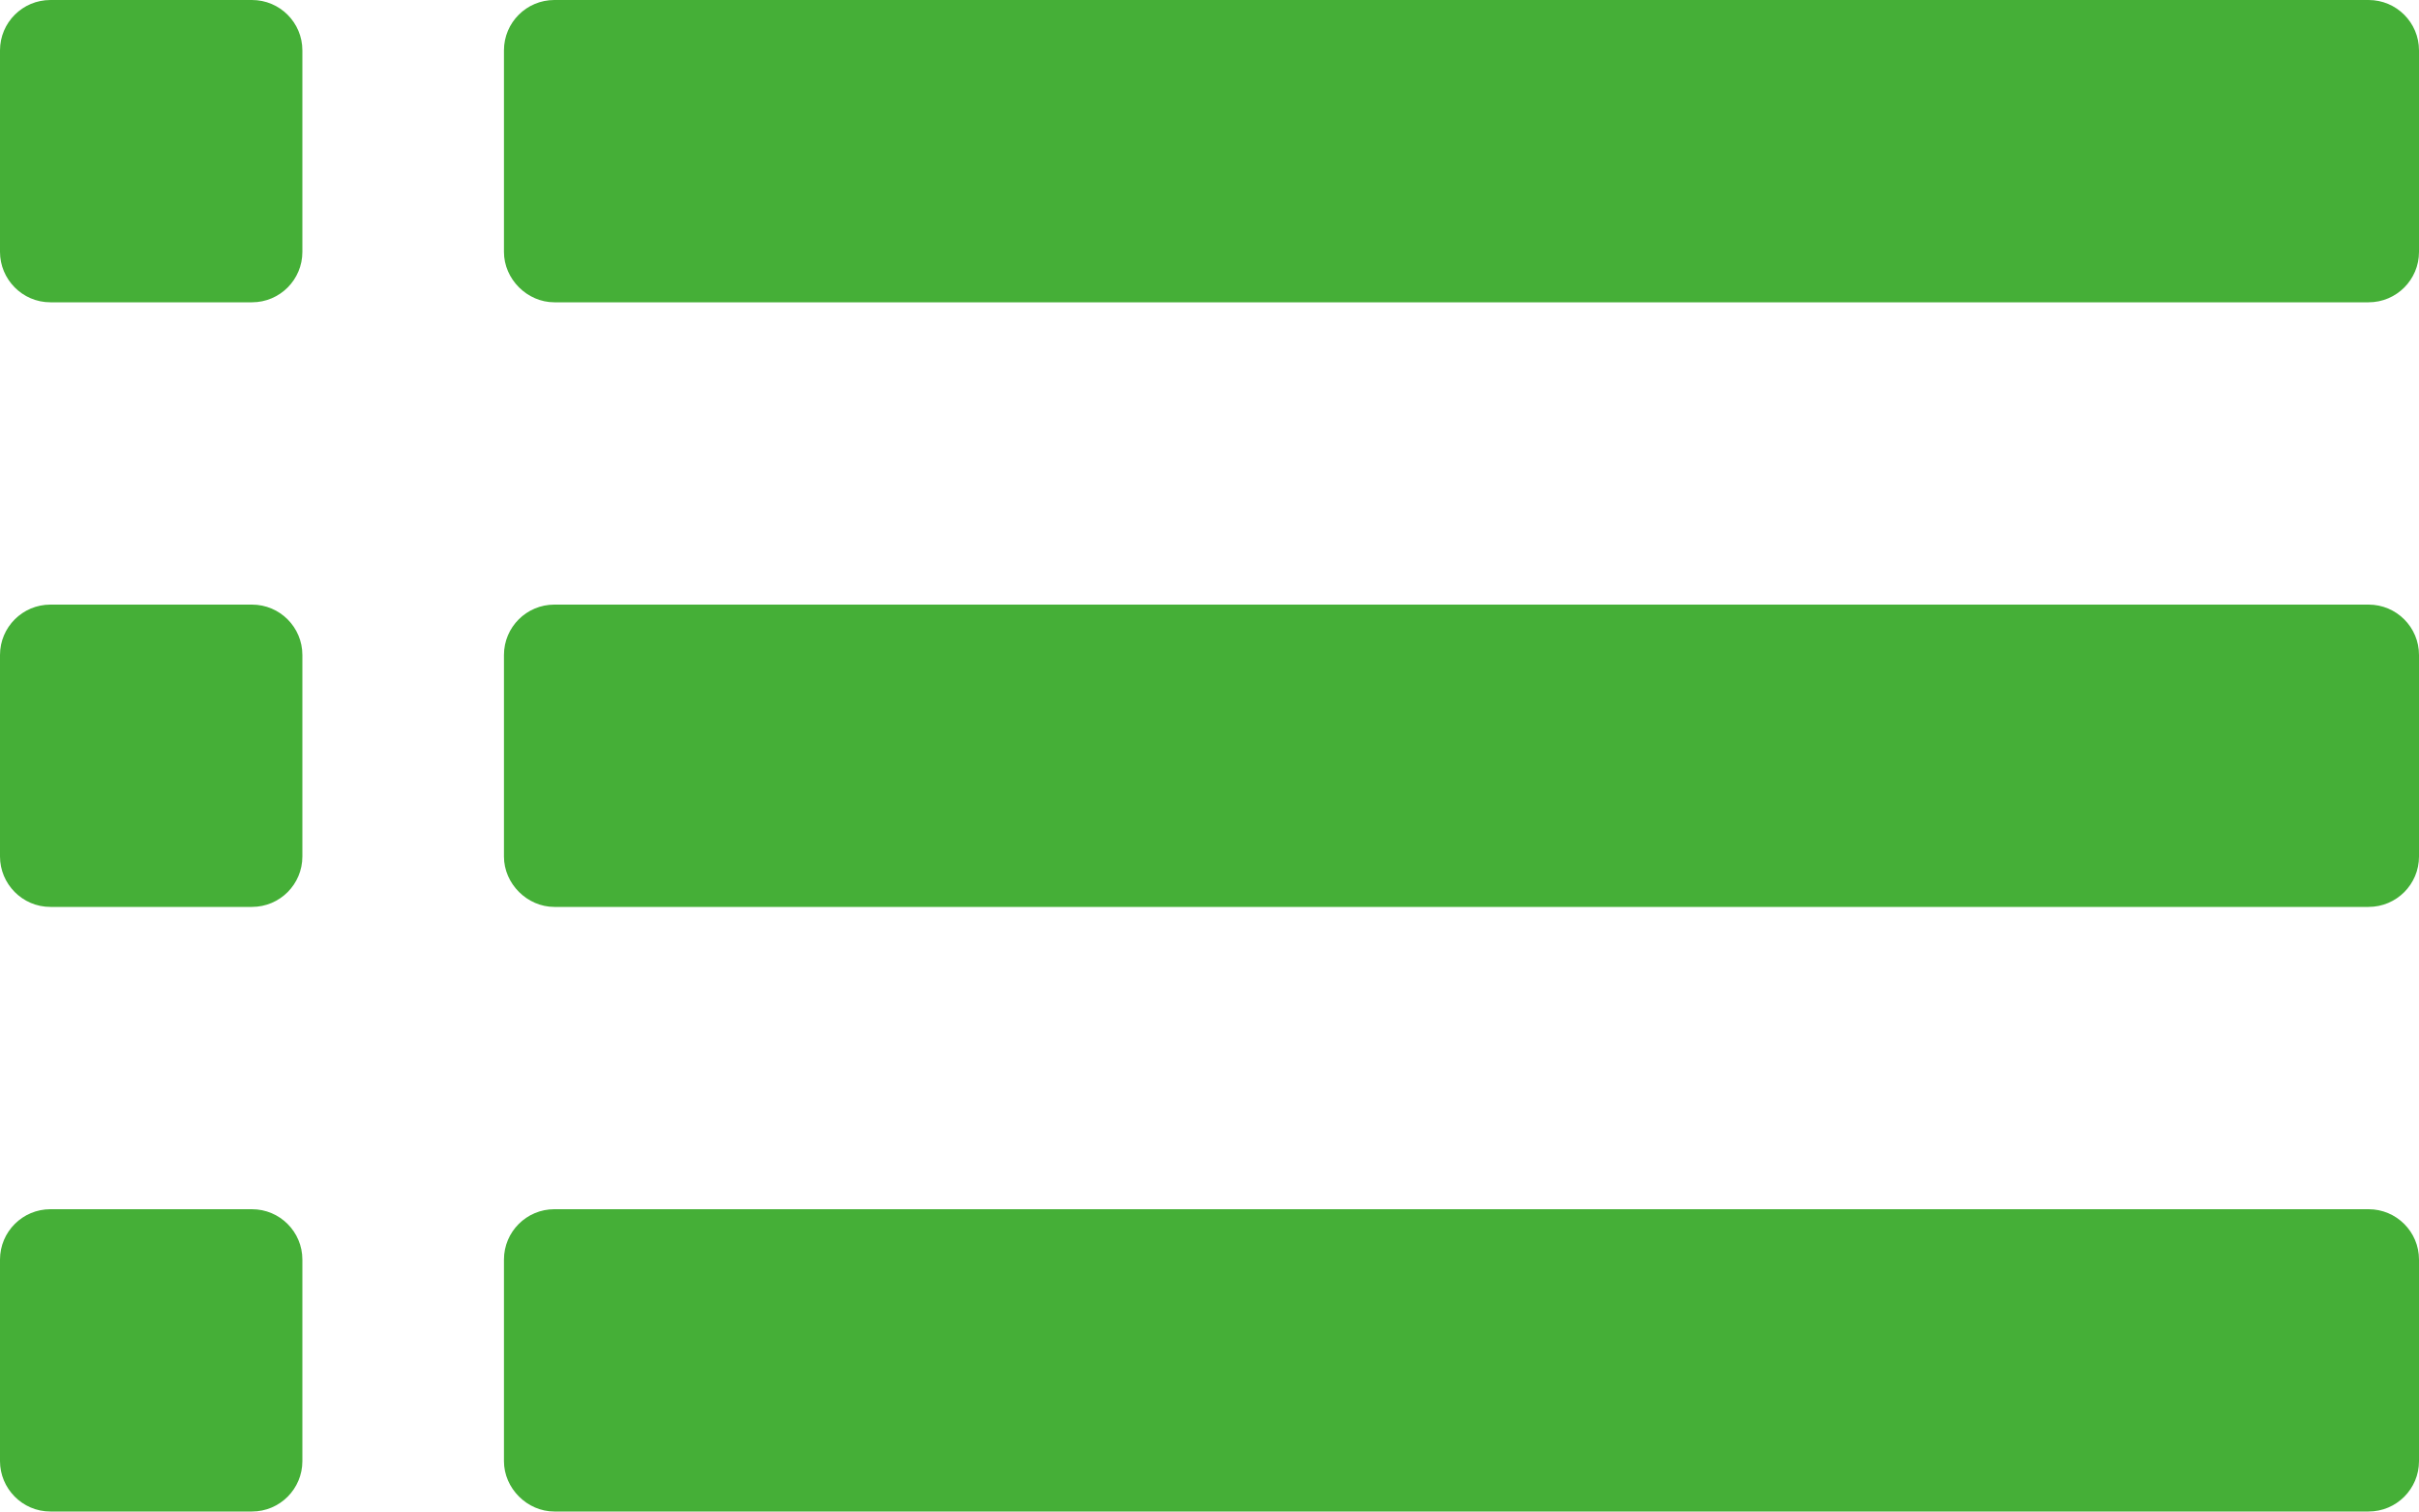
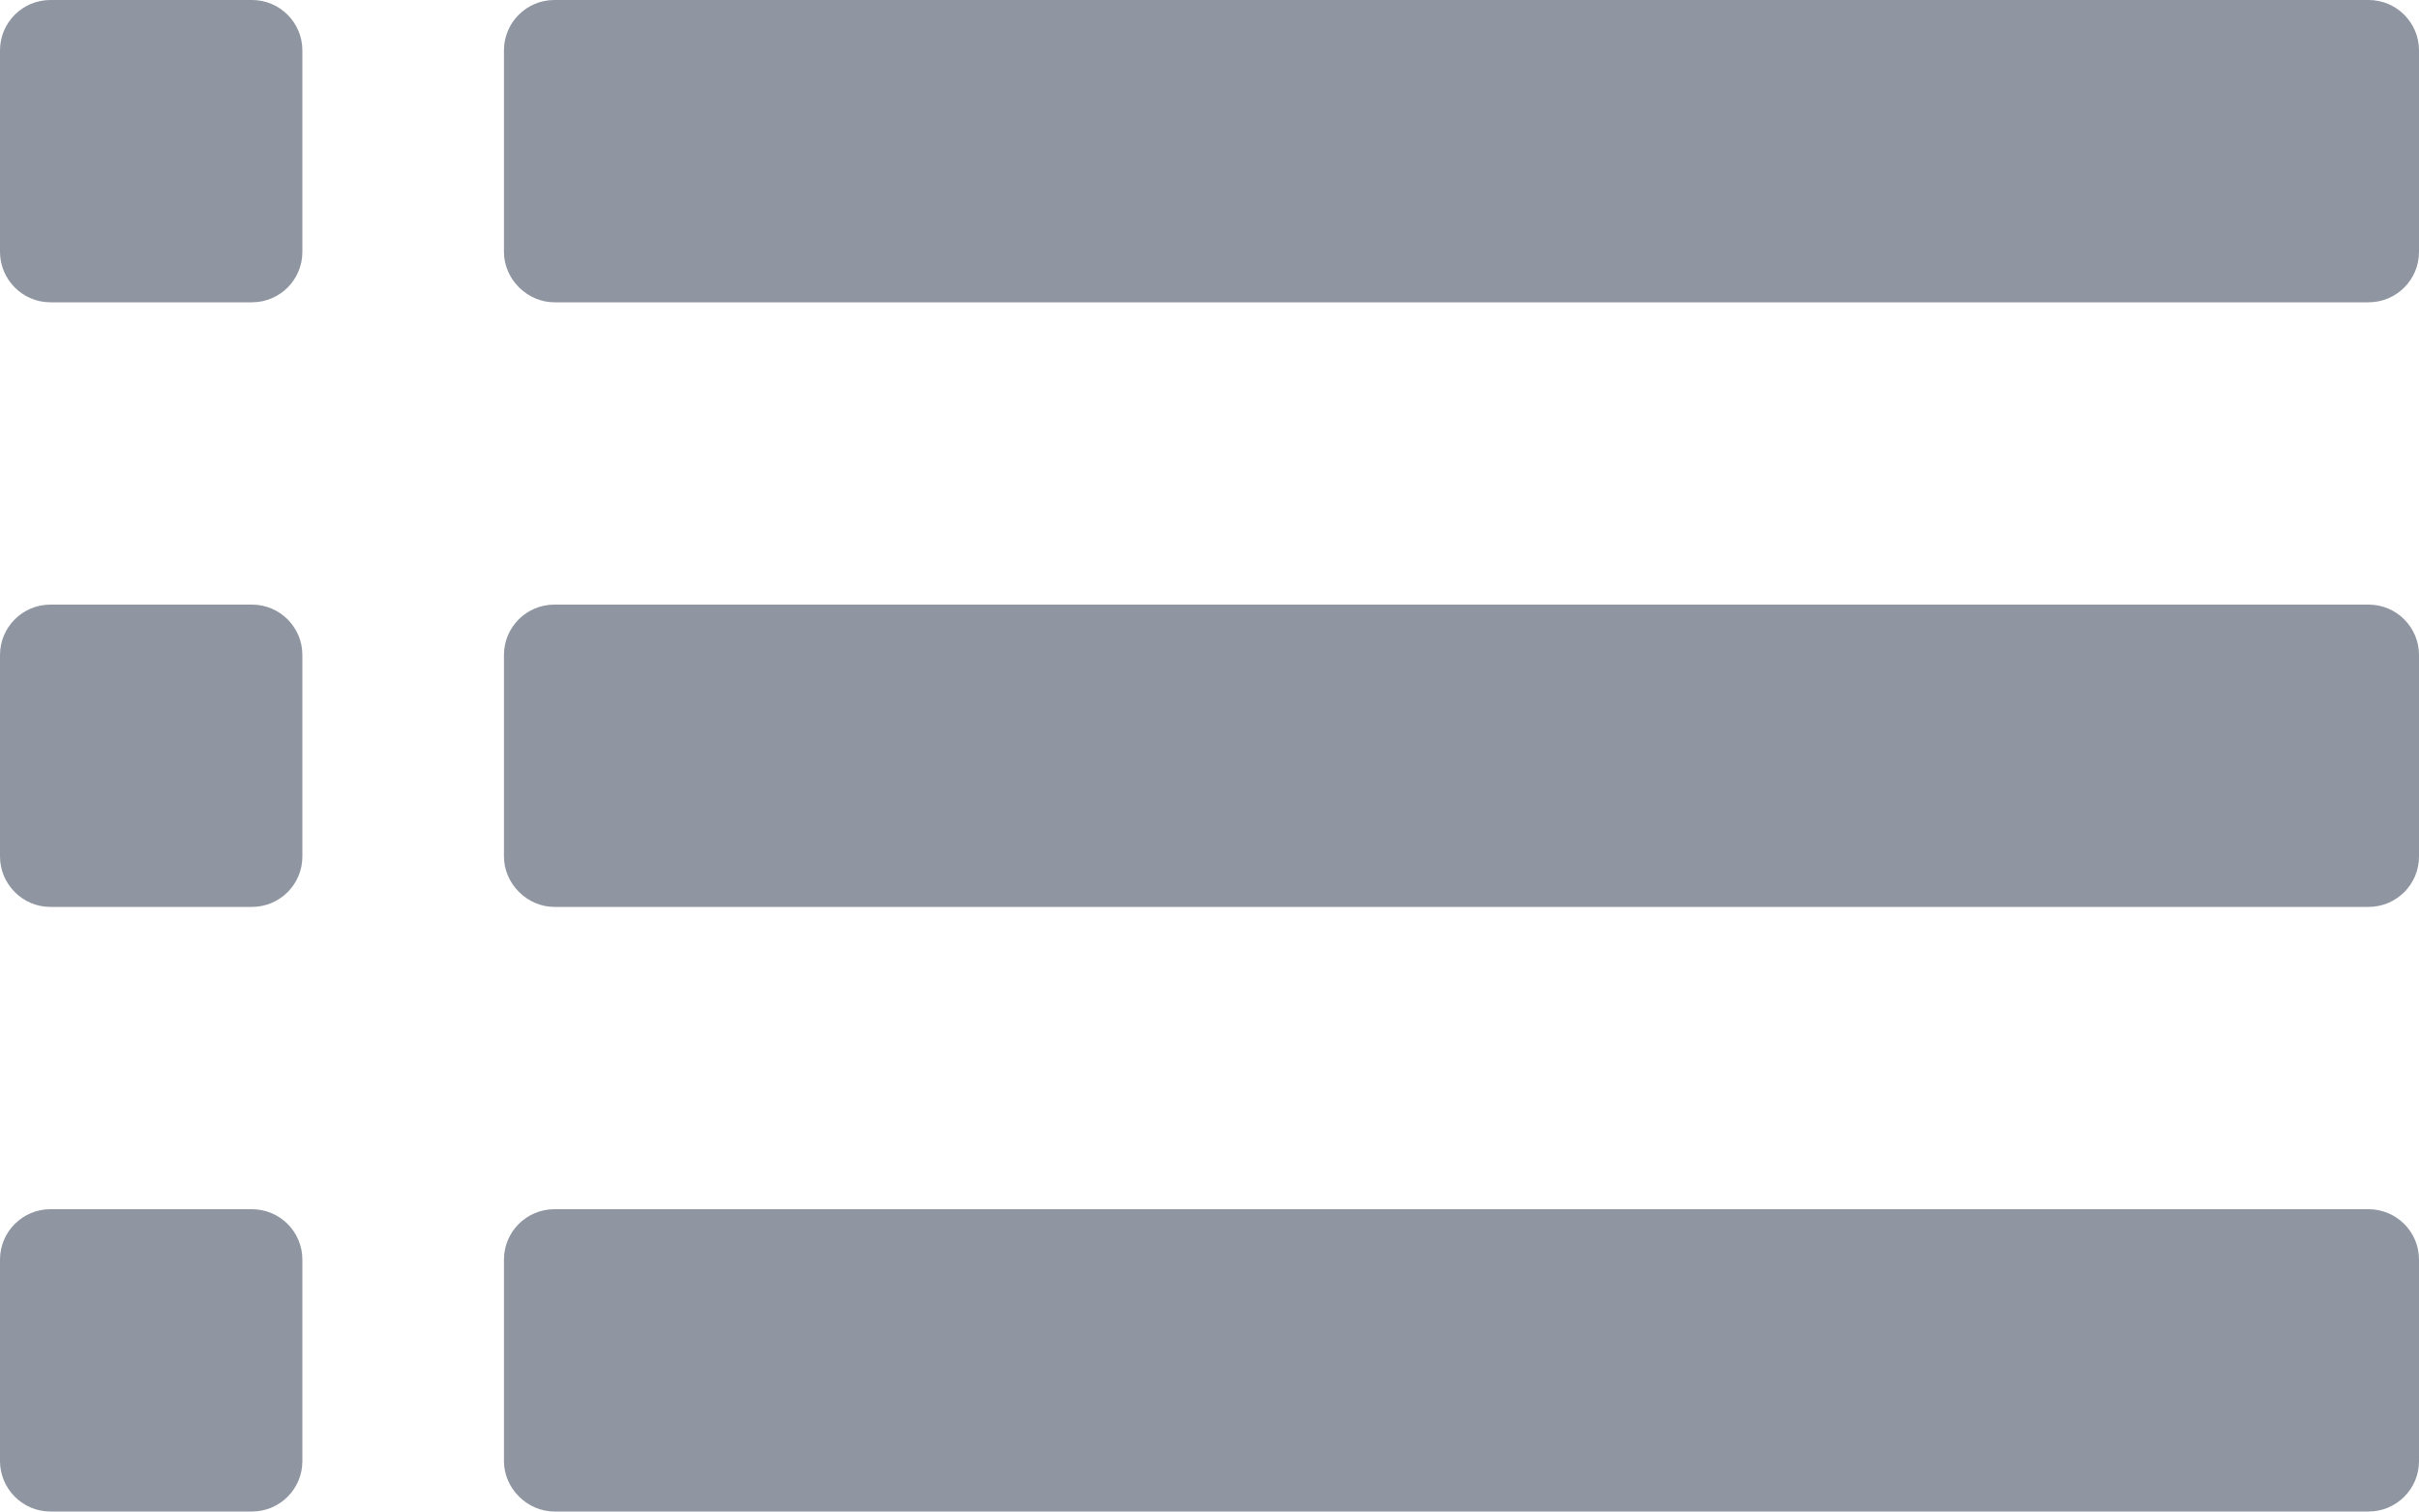
<svg xmlns="http://www.w3.org/2000/svg" xmlns:xlink="http://www.w3.org/1999/xlink" width="24" height="15" viewBox="0 0 24 15">
  <defs>
    <path id="1sdxa" d="M1038 189.5a.5.5 0 0 0-.5-.5h-2a.5.5 0 0 0-.5.5v2c0 .27.22.5.5.5h2a.5.5 0 0 0 .5-.5zm21 6a.5.5 0 0 0-.5-.5h-18a.5.5 0 0 0-.5.5v2c0 .27.23.5.5.5h18a.5.5 0 0 0 .5-.5zm-21 0a.5.5 0 0 0-.5-.5h-2a.5.5 0 0 0-.5.5v2c0 .27.22.5.5.5h2a.5.5 0 0 0 .5-.5zm21 6a.5.5 0 0 0-.5-.5h-18a.5.5 0 0 0-.5.5v2c0 .27.23.5.5.5h18a.5.5 0 0 0 .5-.5zm-21 0a.5.5 0 0 0-.5-.5h-2a.5.5 0 0 0-.5.5v2c0 .27.22.5.5.5h2a.5.5 0 0 0 .5-.5zm21-12a.5.5 0 0 0-.5-.5h-18a.5.5 0 0 0-.5.5v2c0 .27.23.5.5.5h18a.5.5 0 0 0 .5-.5z" />
  </defs>
  <g>
    <g transform="translate(-1035 -189)">
-       <use fill="#45af37" xlink:href="#1sdxa" />
+       <use fill="#8f96a1" xlink:href="#1sdxa" />
    </g>
  </g>
</svg>
